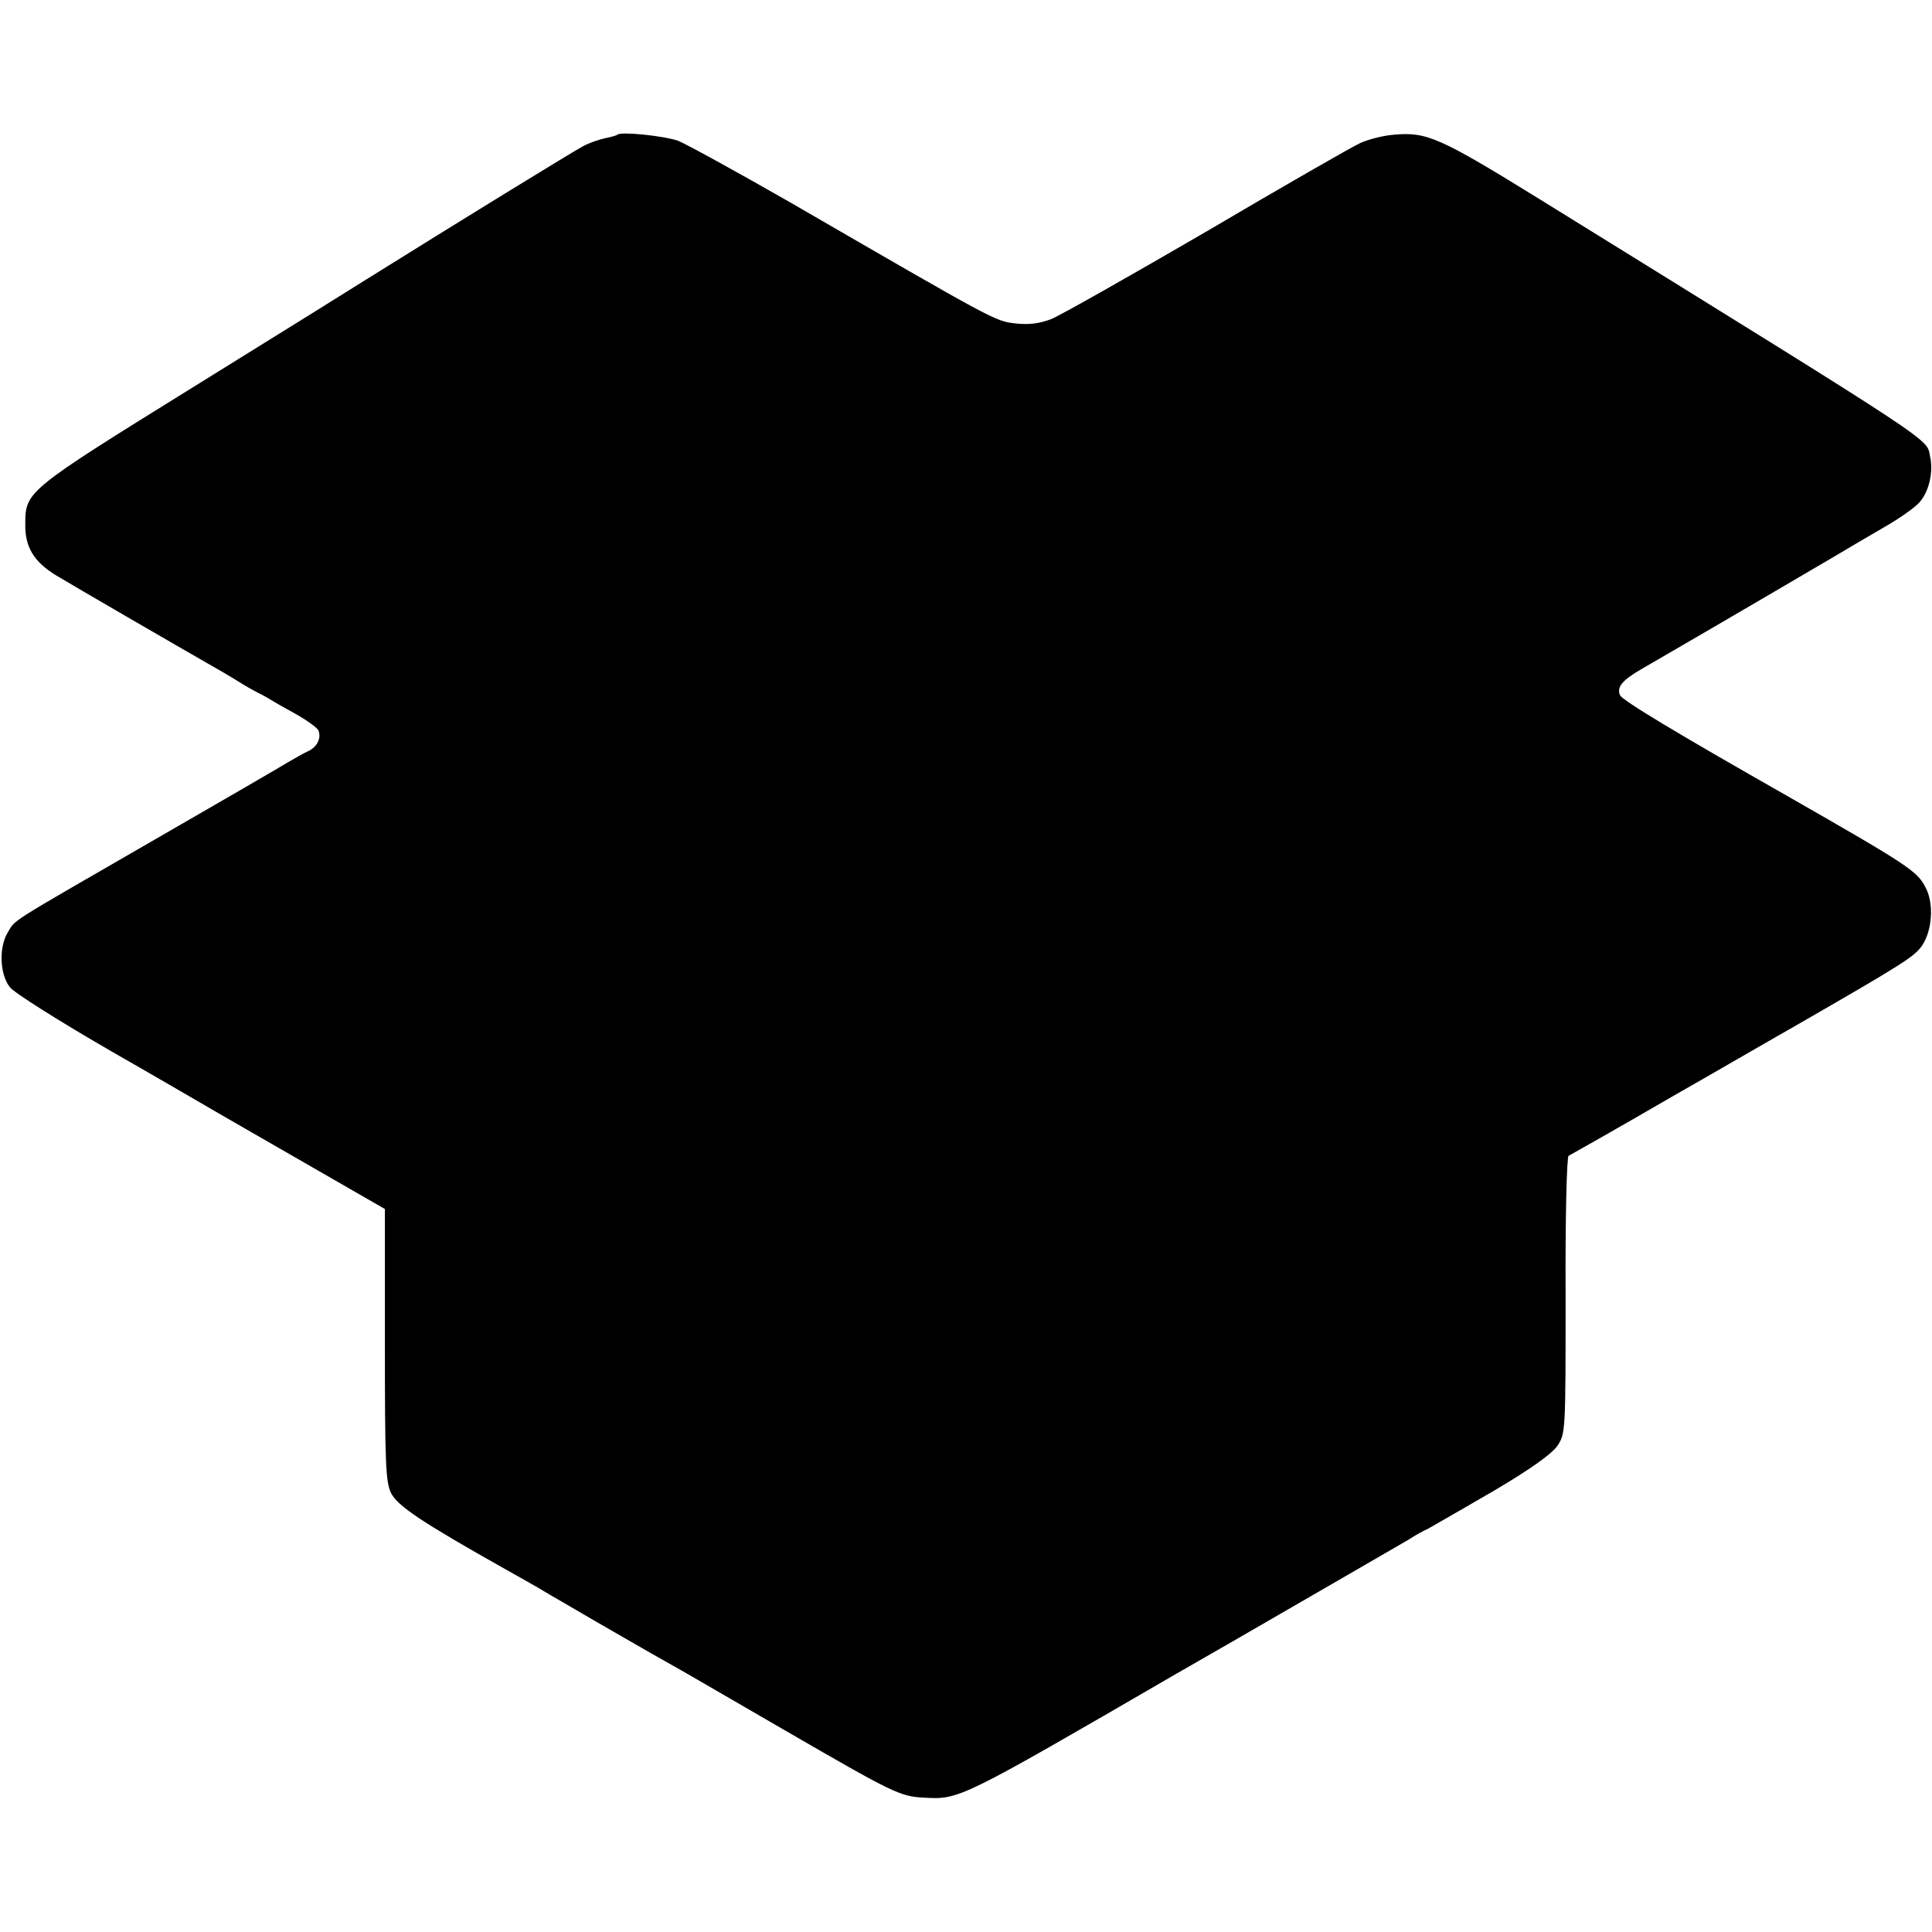
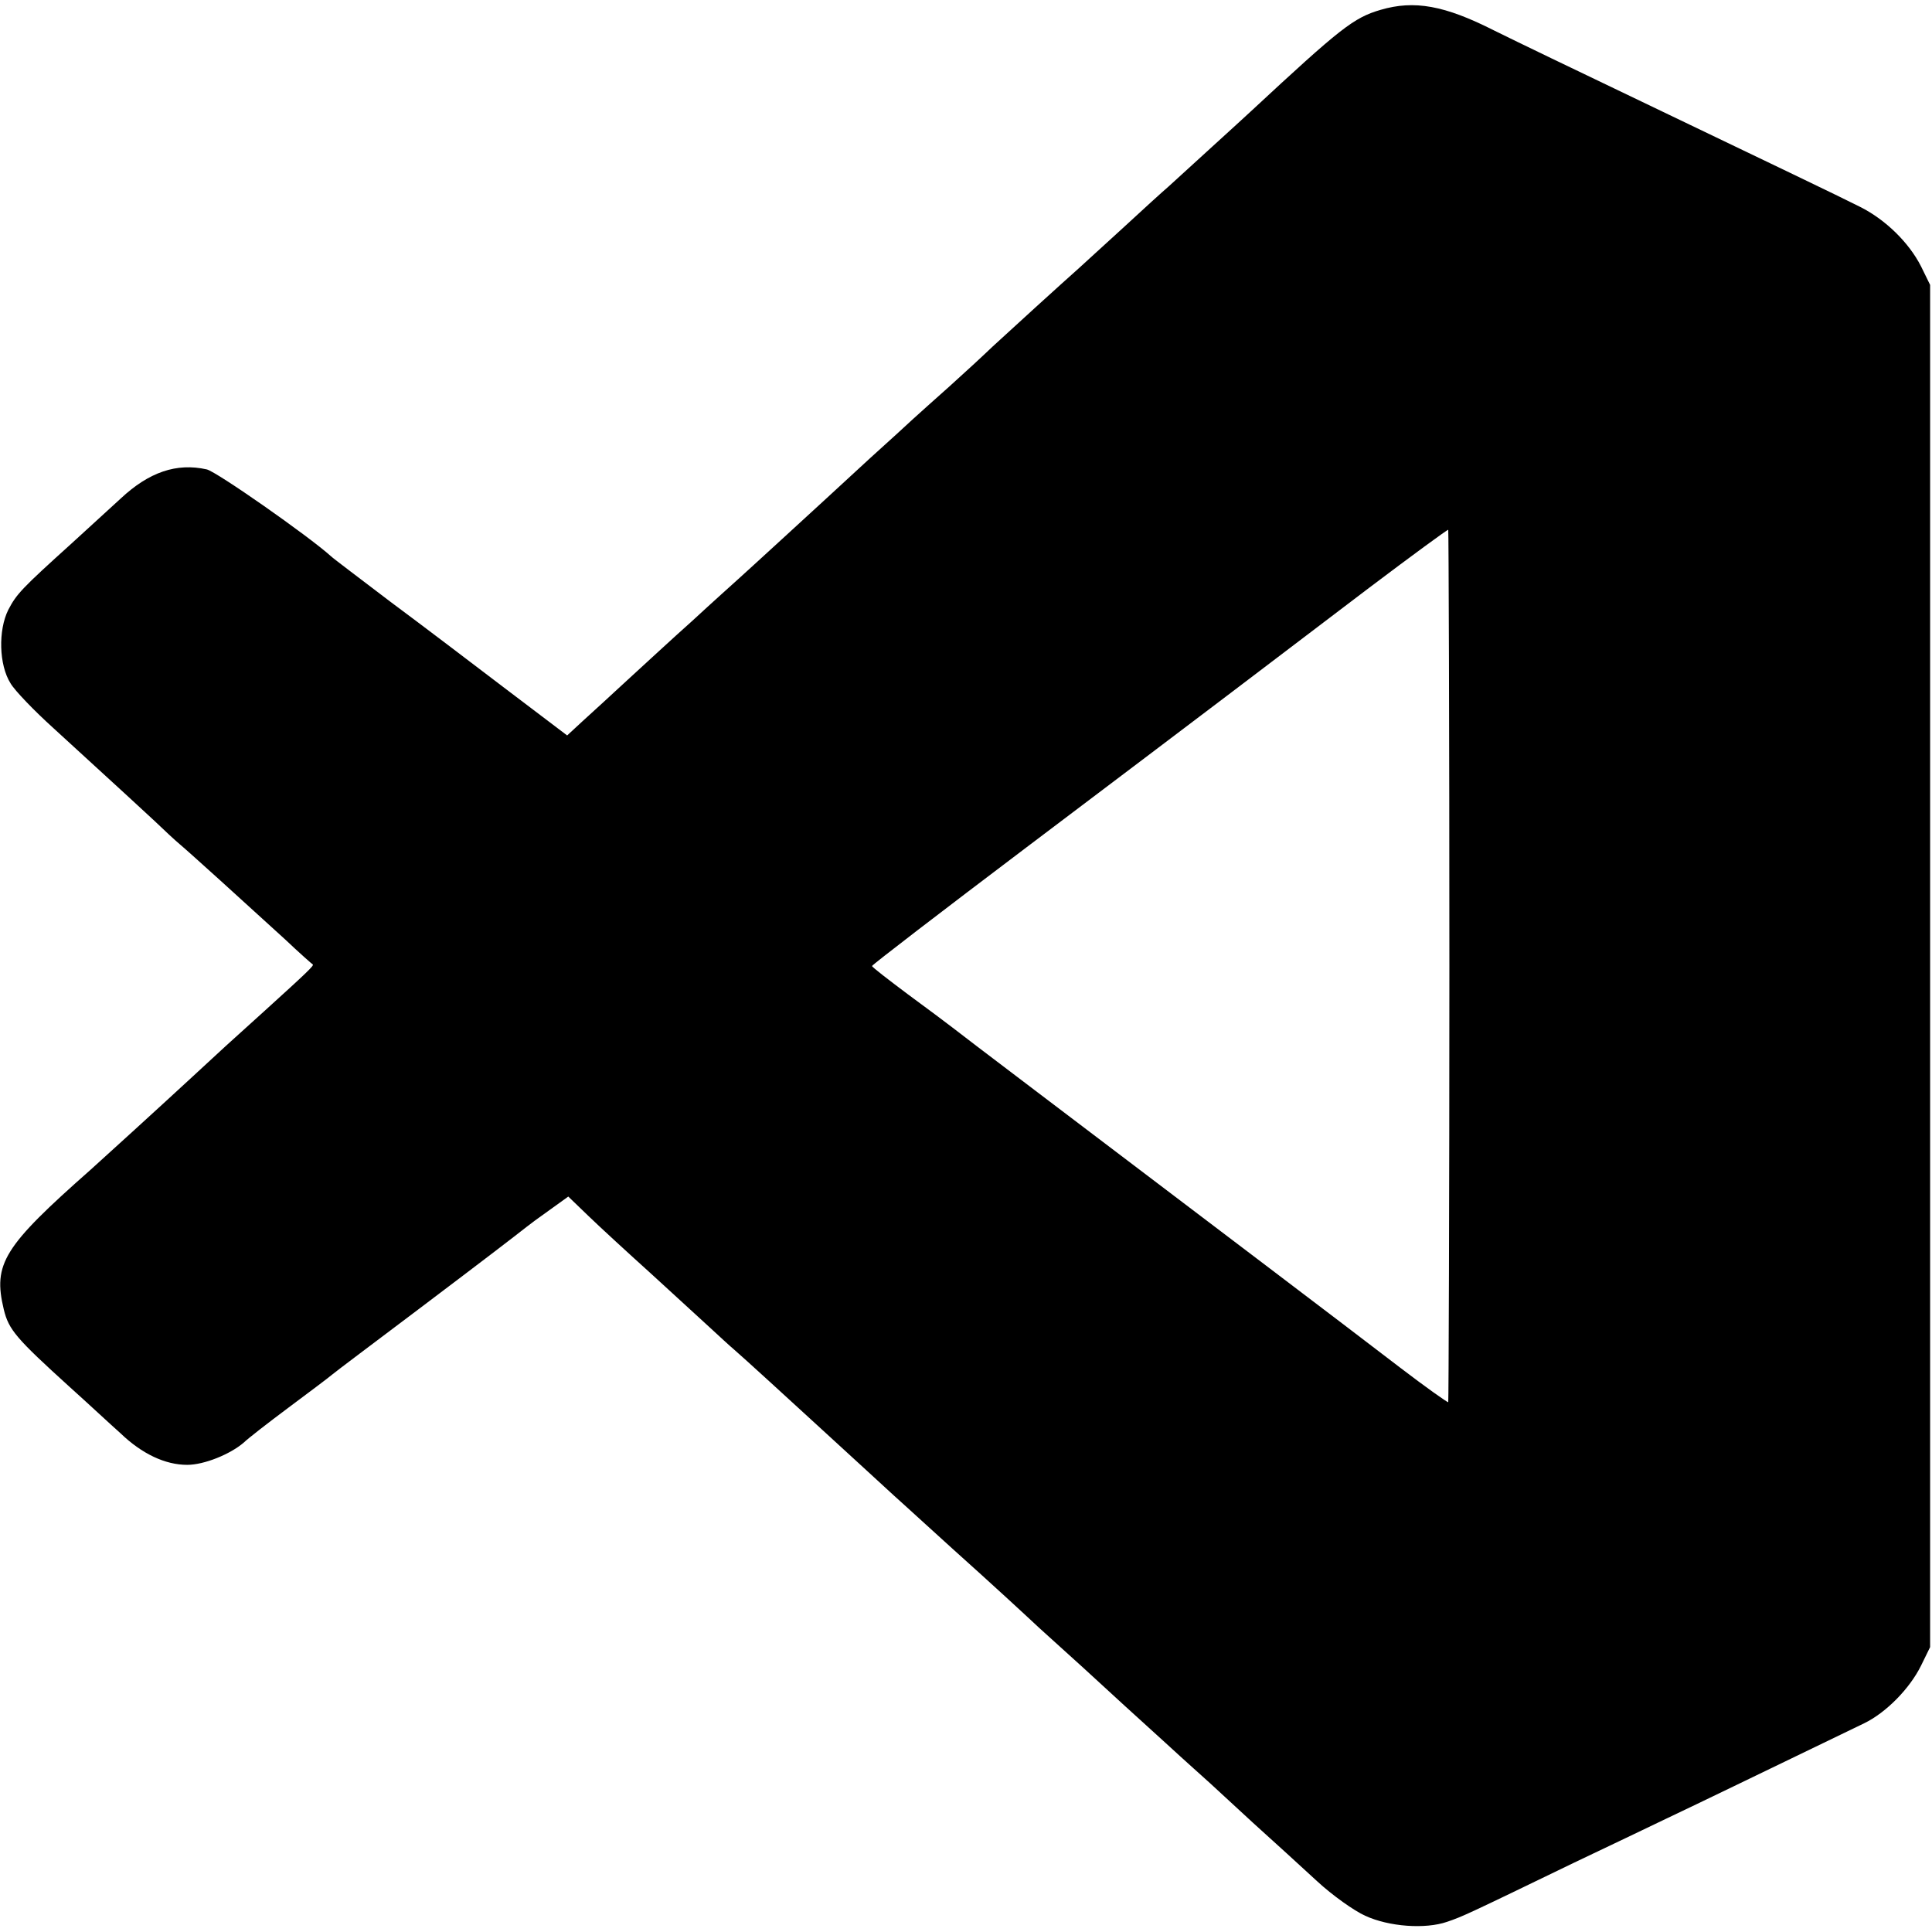
<svg xmlns="http://www.w3.org/2000/svg" version="1.0" width="512pt" height="512pt" viewBox="0 0 512 512" preserveAspectRatio="xMidYMid meet">
  <g transform="translate(0,512) scale(0.1,-0.1)" fill="#000000" stroke="none">
-     <path d="M1636 4763 c-2 -2 -16 -6 -31 -9 -15 -3 -42 -12 -59 -21 -25 -13 -323 -196 -576 -354 -25 -16 -229 -143 -455 -283 -445 -276 -448 -278 -448 -365 -1 -61 23 -100 82 -136 48 -29 324 -189 401 -233 25 -14 61 -35 80 -47 19 -12 42 -25 50 -29 8 -4 24 -12 35 -19 11 -7 43 -25 72 -41 28 -16 54 -35 57 -42 8 -21 -4 -44 -28 -55 -11 -5 -34 -18 -51 -28 -16 -10 -176 -103 -355 -206 -402 -232 -367 -210 -390 -247 -23 -39 -21 -109 6 -144 10 -14 132 -91 269 -170 138 -79 261 -151 275 -159 14 -8 121 -70 238 -137 l212 -122 0 -359 c0 -311 2 -364 16 -393 17 -35 82 -78 304 -203 41 -23 82 -46 90 -51 8 -5 40 -24 70 -41 30 -18 98 -57 150 -87 52 -30 113 -65 135 -77 22 -12 154 -89 294 -170 287 -166 306 -176 370 -179 94 -5 92 -6 666 327 66 38 136 78 155 89 82 47 437 253 465 269 16 11 39 23 50 28 11 6 87 50 170 98 102 60 156 99 172 121 22 33 22 37 22 400 -1 201 3 368 8 369 4 2 130 73 278 159 149 85 288 166 310 178 306 176 329 191 350 222 25 39 30 106 10 148 -23 47 -39 58 -371 248 -285 162 -437 253 -441 266 -9 22 7 40 59 70 40 23 250 145 502 293 33 20 95 56 136 80 41 23 85 54 97 68 25 28 37 80 28 121 -11 50 41 16 -1033 681 -267 165 -301 180 -388 172 -27 -2 -67 -12 -89 -22 -22 -10 -205 -115 -407 -234 -203 -118 -388 -223 -413 -233 -32 -12 -60 -15 -95 -11 -53 6 -54 7 -593 319 -143 82 -278 156 -300 165 -38 13 -152 25 -161 16z" />
+     <path d="M3659 5094 c-72 -21 -106 -48 -344 -269 -30 -28 -169 -154 -219 -200 -13 -11 -67 -60 -121 -110 -54 -49 -106 -97 -115 -105 -44 -39 -188 -170 -229 -208 -25 -24 -77 -72 -116 -107 -38 -34 -82 -73 -96 -86 -14 -13 -65 -60 -113 -103 -48 -44 -99 -91 -114 -105 -15 -14 -70 -64 -121 -111 -51 -47 -103 -94 -115 -105 -12 -11 -67 -60 -121 -110 -55 -49 -126 -115 -159 -145 -33 -30 -67 -62 -76 -70 -9 -8 -35 -32 -57 -52 l-40 -37 -161 122 c-88 67 -226 172 -307 232 -80 61 -152 115 -158 121 -60 54 -303 224 -329 230 -80 18 -153 -7 -228 -77 -25 -23 -83 -76 -129 -118 -134 -121 -147 -135 -169 -177 -27 -54 -25 -146 6 -195 11 -19 63 -73 114 -119 201 -184 225 -206 268 -246 25 -24 54 -51 66 -61 24 -20 174 -156 279 -252 38 -36 72 -66 74 -67 3 -3 -12 -18 -129 -124 -89 -80 -115 -104 -196 -179 -67 -62 -237 -217 -264 -241 -231 -204 -259 -249 -230 -370 13 -54 33 -77 174 -205 49 -44 109 -100 135 -123 57 -55 119 -84 177 -84 45 0 114 28 150 59 10 10 64 52 119 93 55 41 107 80 115 87 8 7 112 85 230 174 192 145 249 189 286 218 6 5 33 25 60 44 l50 36 54 -52 c30 -29 104 -97 165 -152 60 -55 130 -119 155 -142 25 -23 54 -50 66 -60 19 -16 161 -146 234 -213 15 -14 69 -63 120 -110 51 -47 98 -90 104 -95 6 -6 61 -55 121 -110 106 -95 185 -168 230 -210 12 -11 64 -58 116 -105 51 -47 100 -92 109 -100 9 -8 58 -53 110 -100 51 -47 104 -94 116 -105 12 -11 64 -59 115 -106 52 -47 128 -116 169 -154 41 -38 99 -79 128 -92 63 -29 159 -36 217 -16 41 14 52 19 335 156 91 43 201 96 245 117 66 31 320 154 525 253 58 28 121 92 151 153 l24 49 0 1805 0 1805 -24 49 c-32 63 -94 124 -162 158 -51 26 -256 124 -504 243 -282 135 -396 190 -465 224 -132 67 -212 81 -301 55z m182 -2534 c0 -634 -2 -1154 -3 -1156 -2 -1 -60 40 -128 92 -69 53 -219 167 -335 255 -551 418 -830 629 -851 646 -13 10 -66 50 -118 88 -52 39 -95 72 -95 75 0 3 185 145 410 315 498 376 640 484 907 687 114 86 208 155 210 154 1 -2 3 -522 3 -1156z" />
  </g>
</svg>
